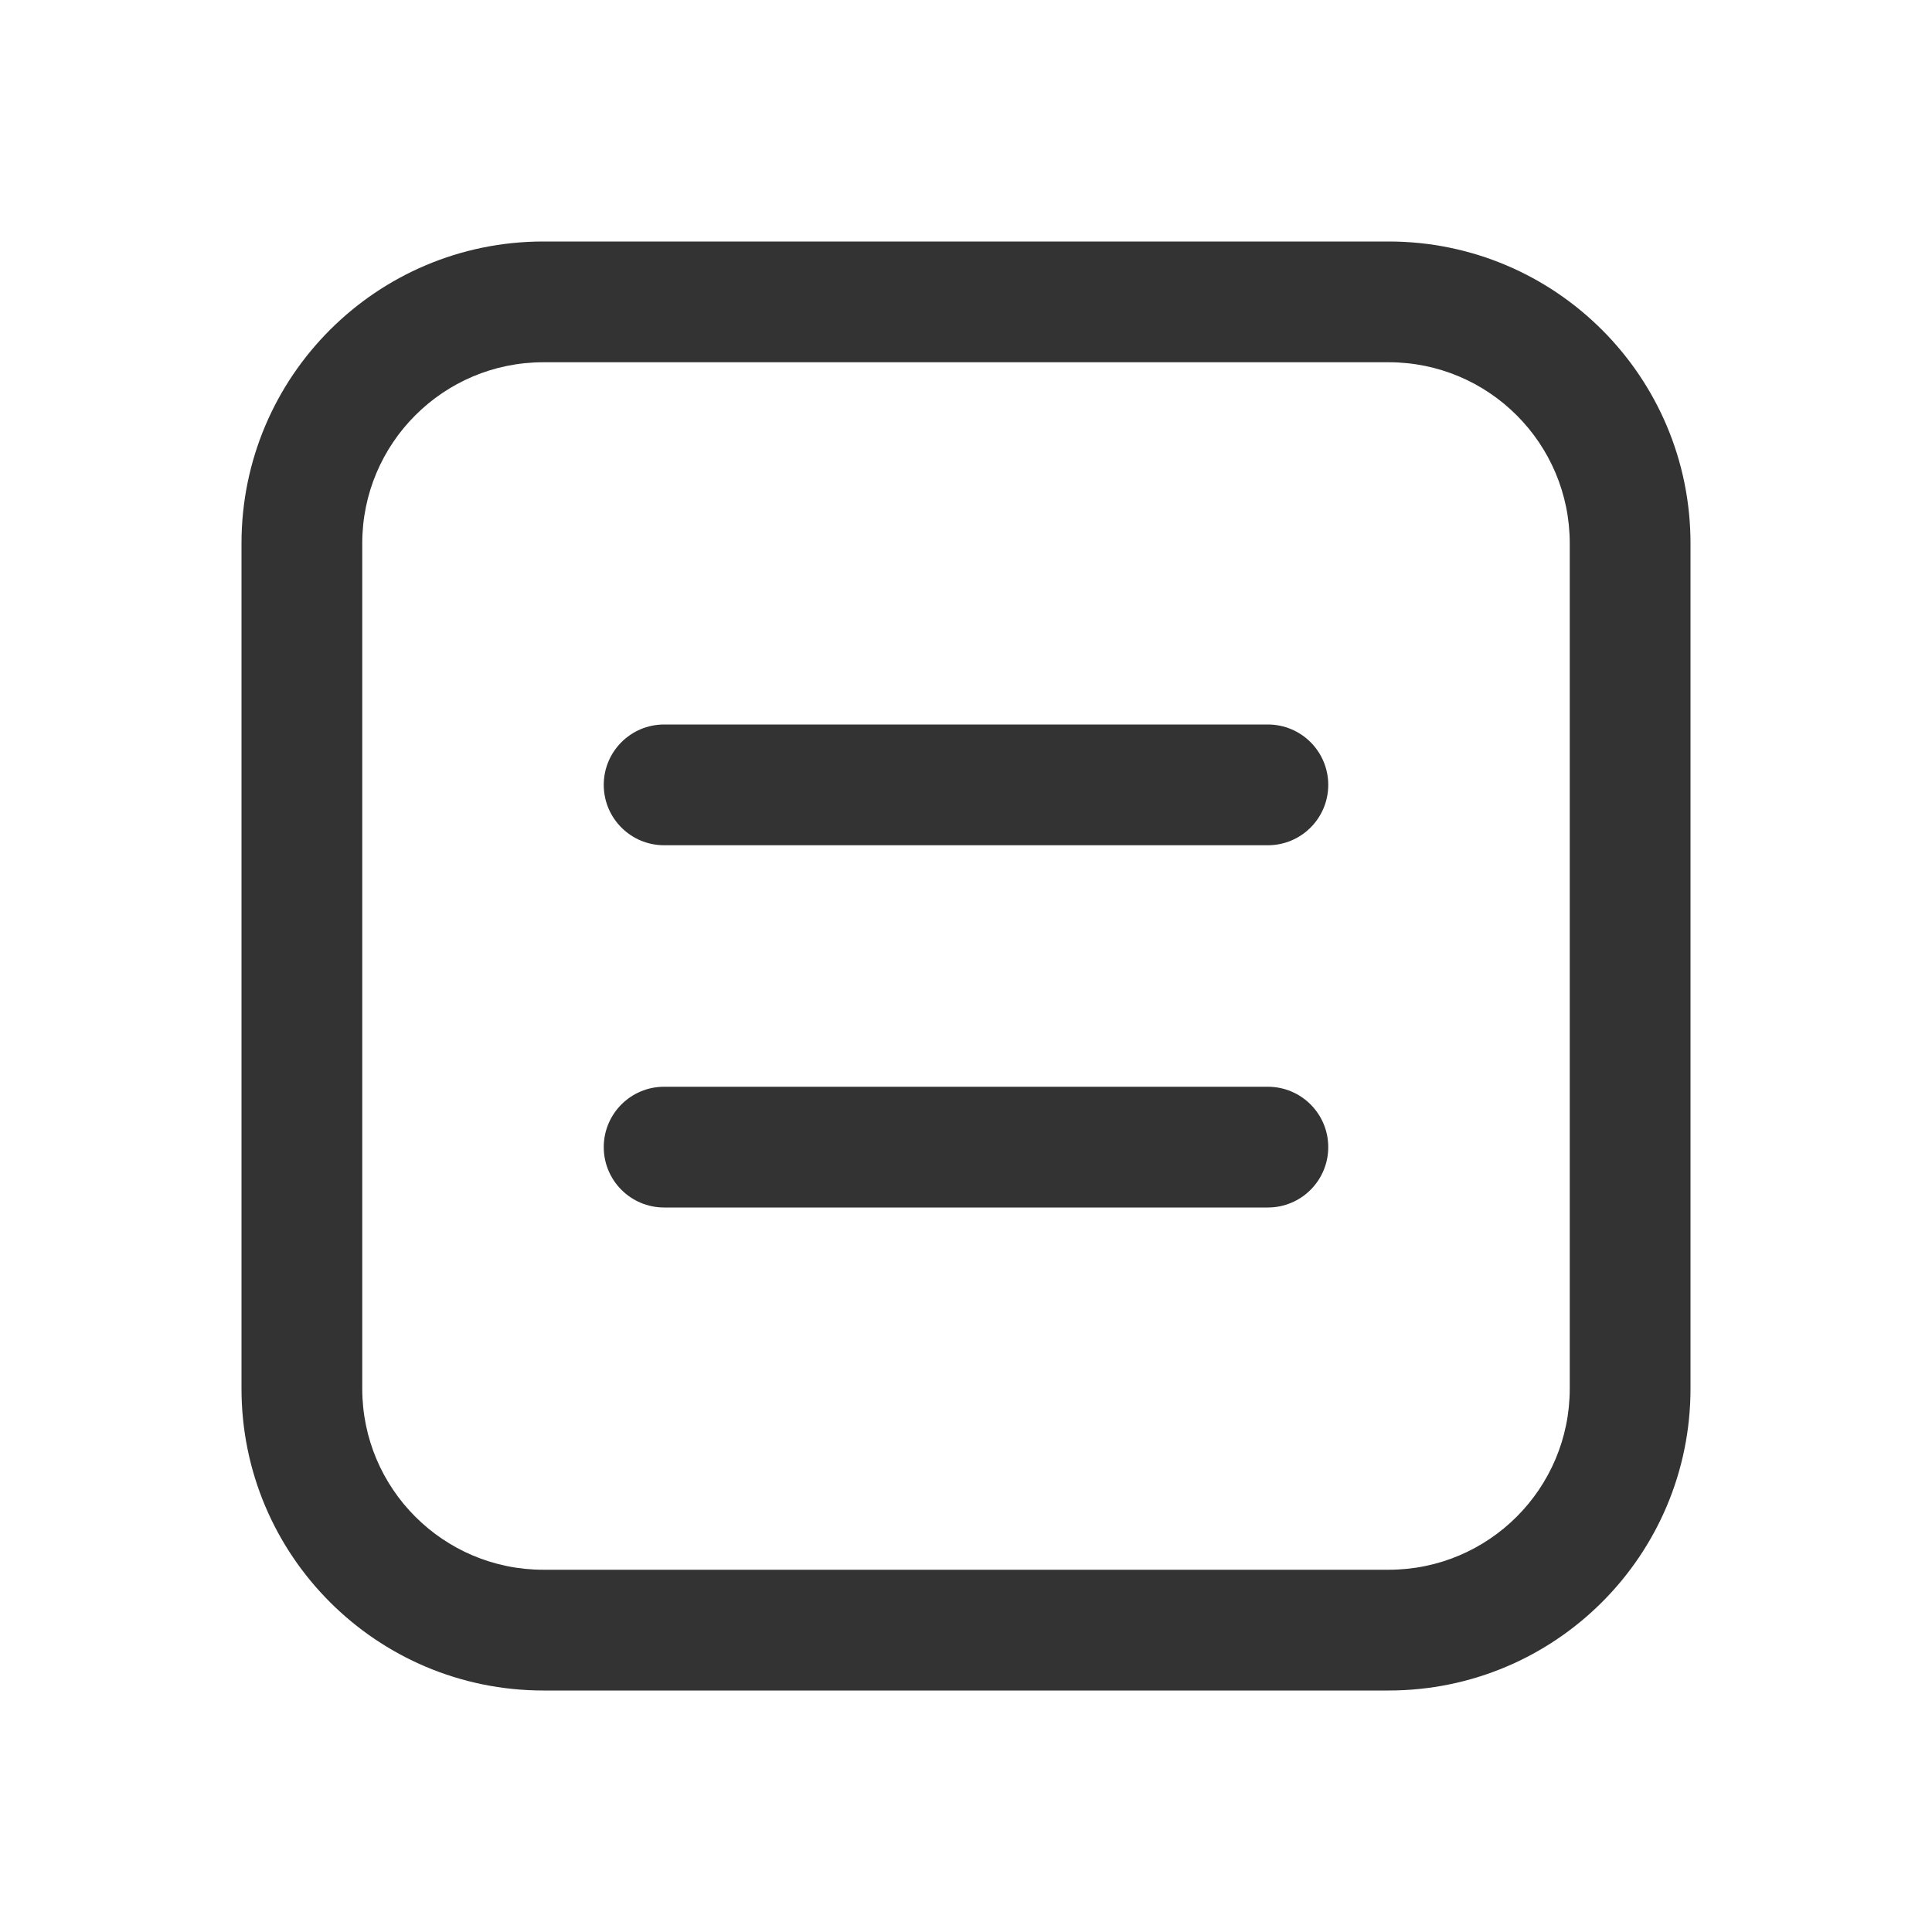
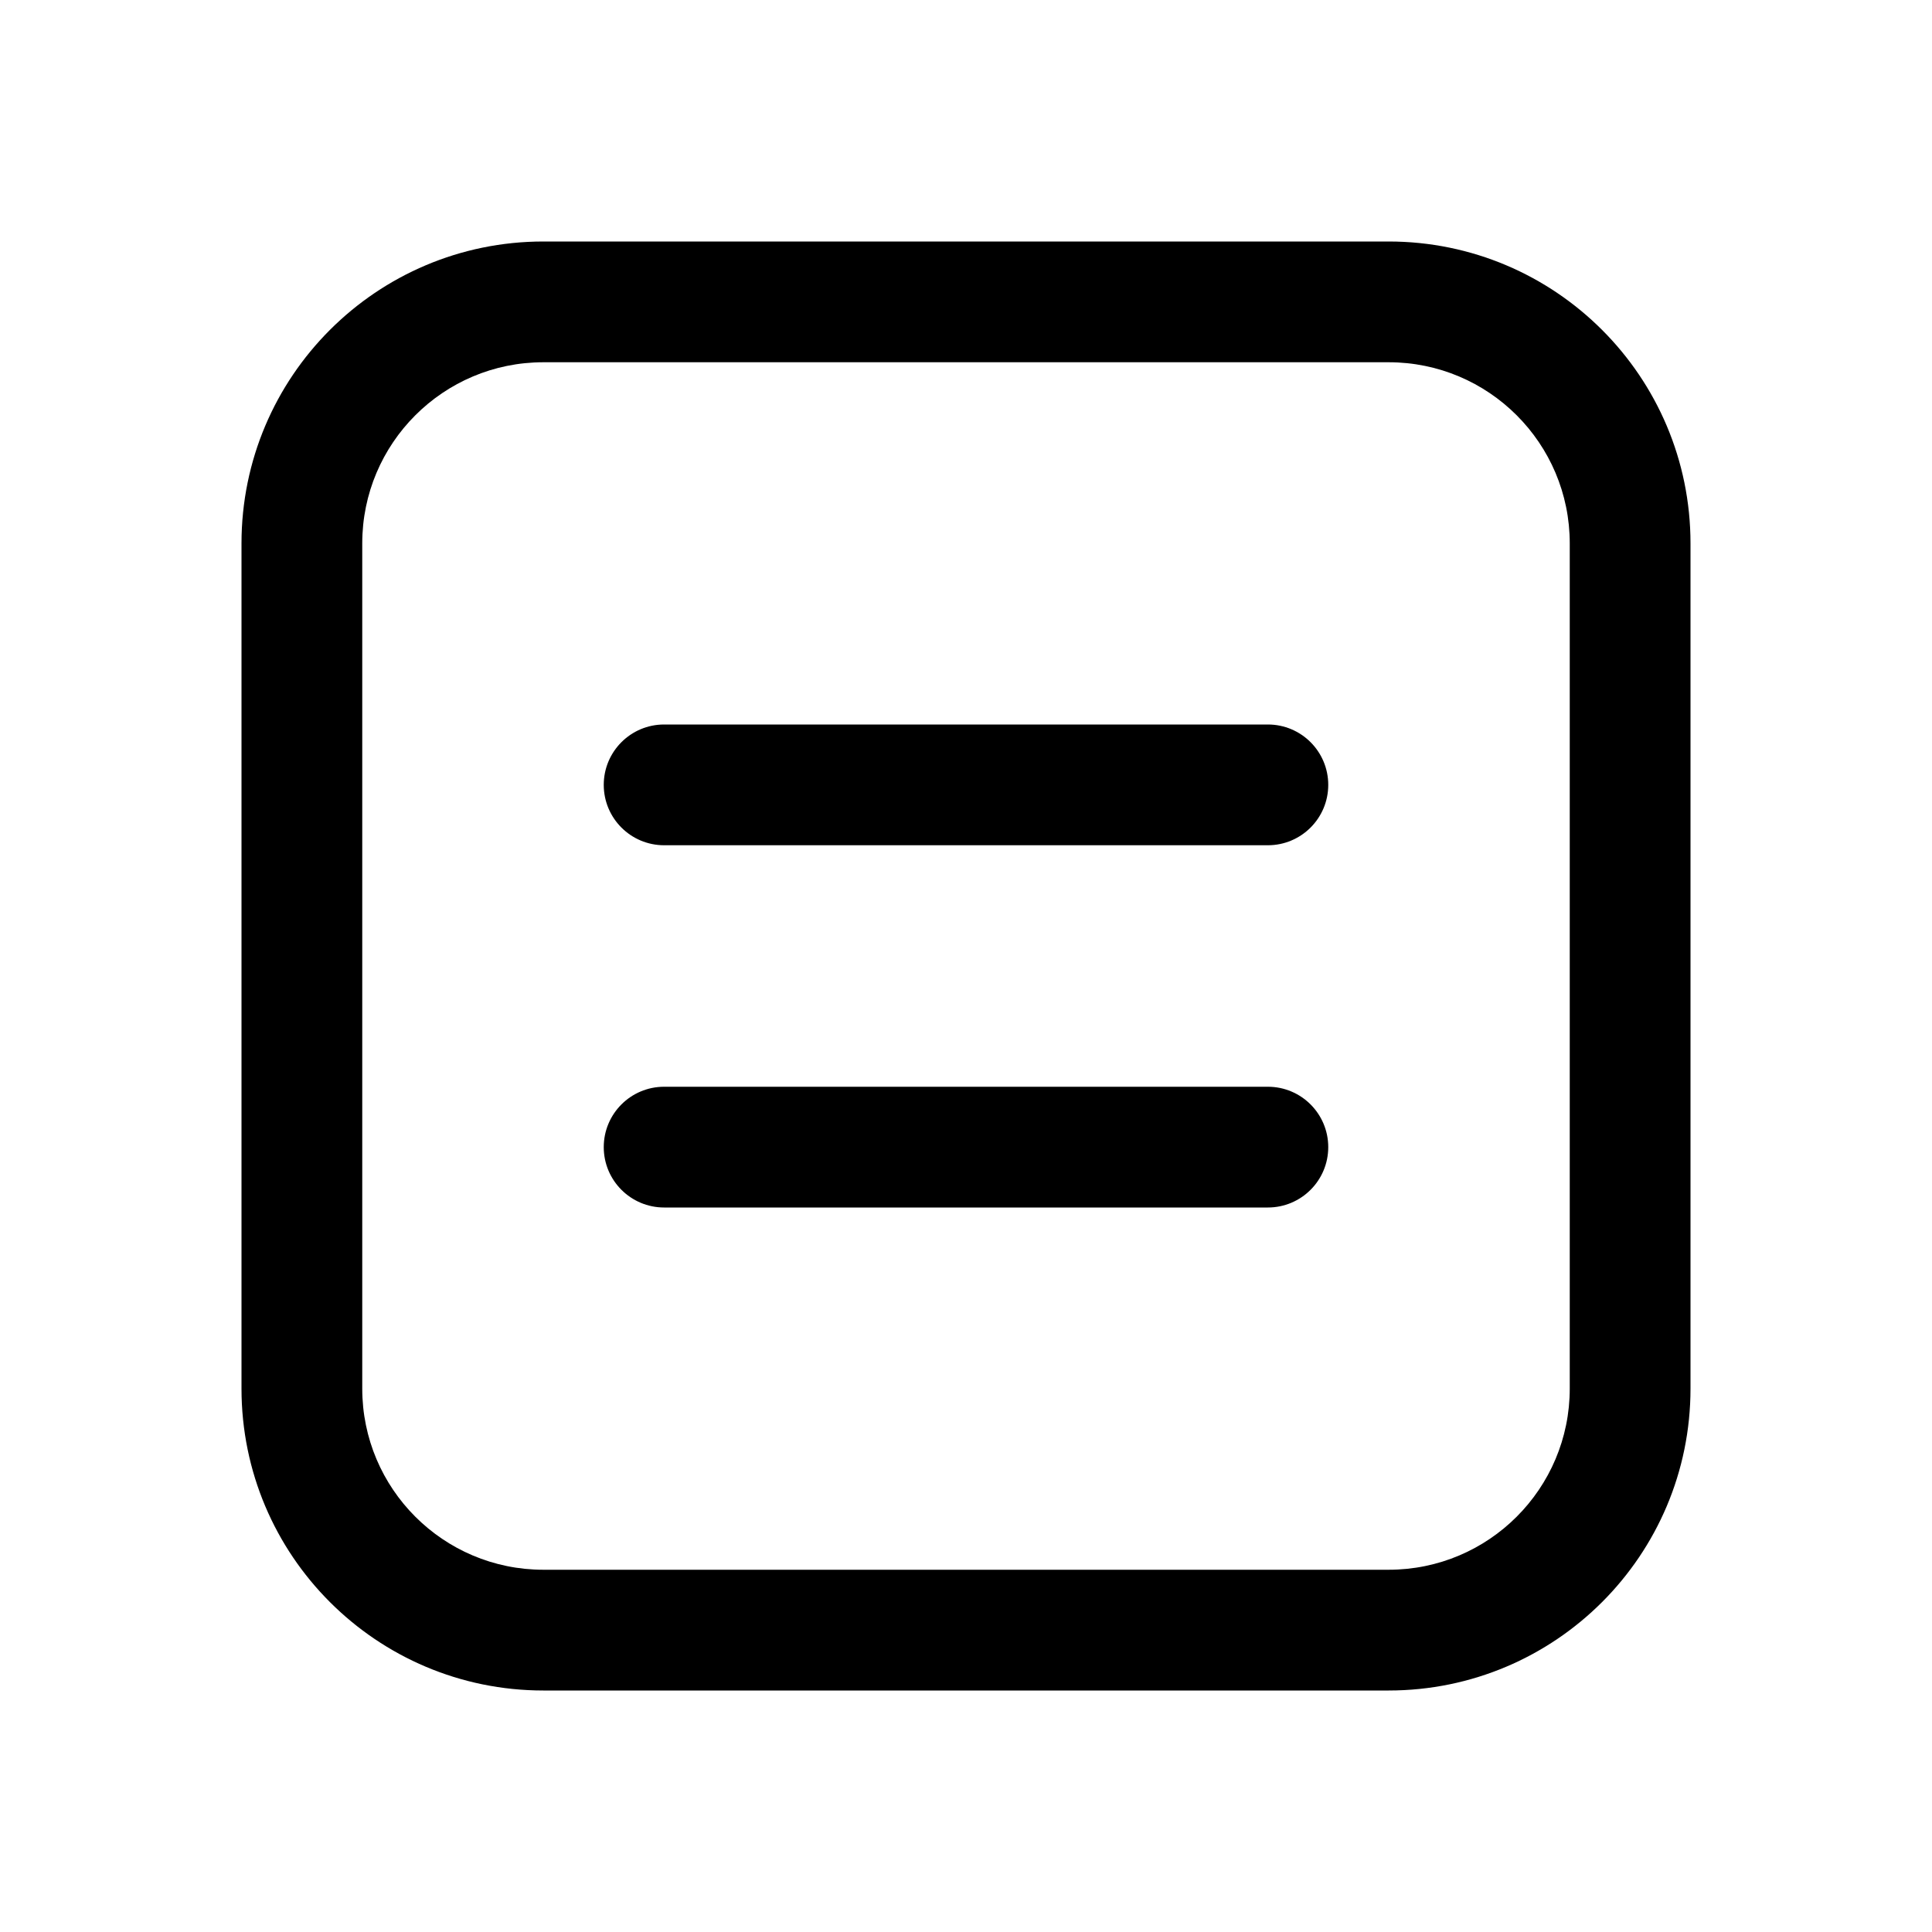
<svg xmlns="http://www.w3.org/2000/svg" width="24" height="24" viewBox="0 0 16 16">
-   <g fill="#333333">
+   <g fill="currentColor">
    <path fill-rule="evenodd" d="M4.5 2A2.5 2.5 0 0 0 2 4.5v7A2.5 2.5 0 0 0 4.5 14h7a2.5 2.5 0 0 0 2.5-2.5v-7A2.5 2.5 0 0 0 11.5 2zM3 4.5A1.5 1.5 0 0 1 4.5 3h7A1.5 1.5 0 0 1 13 4.5v7a1.5 1.5 0 0 1-1.5 1.5h-7A1.5 1.5 0 0 1 3 11.5z" clip-rule="evenodd" />
    <path d="M5 6.5a.5.5 0 0 1 .5-.5h5a.5.5 0 0 1 0 1h-5a.5.5 0 0 1-.5-.5M10.5 9h-5a.5.5 0 1 0 0 1h5a.5.5 0 0 0 0-1" />
  </g>
</svg>
